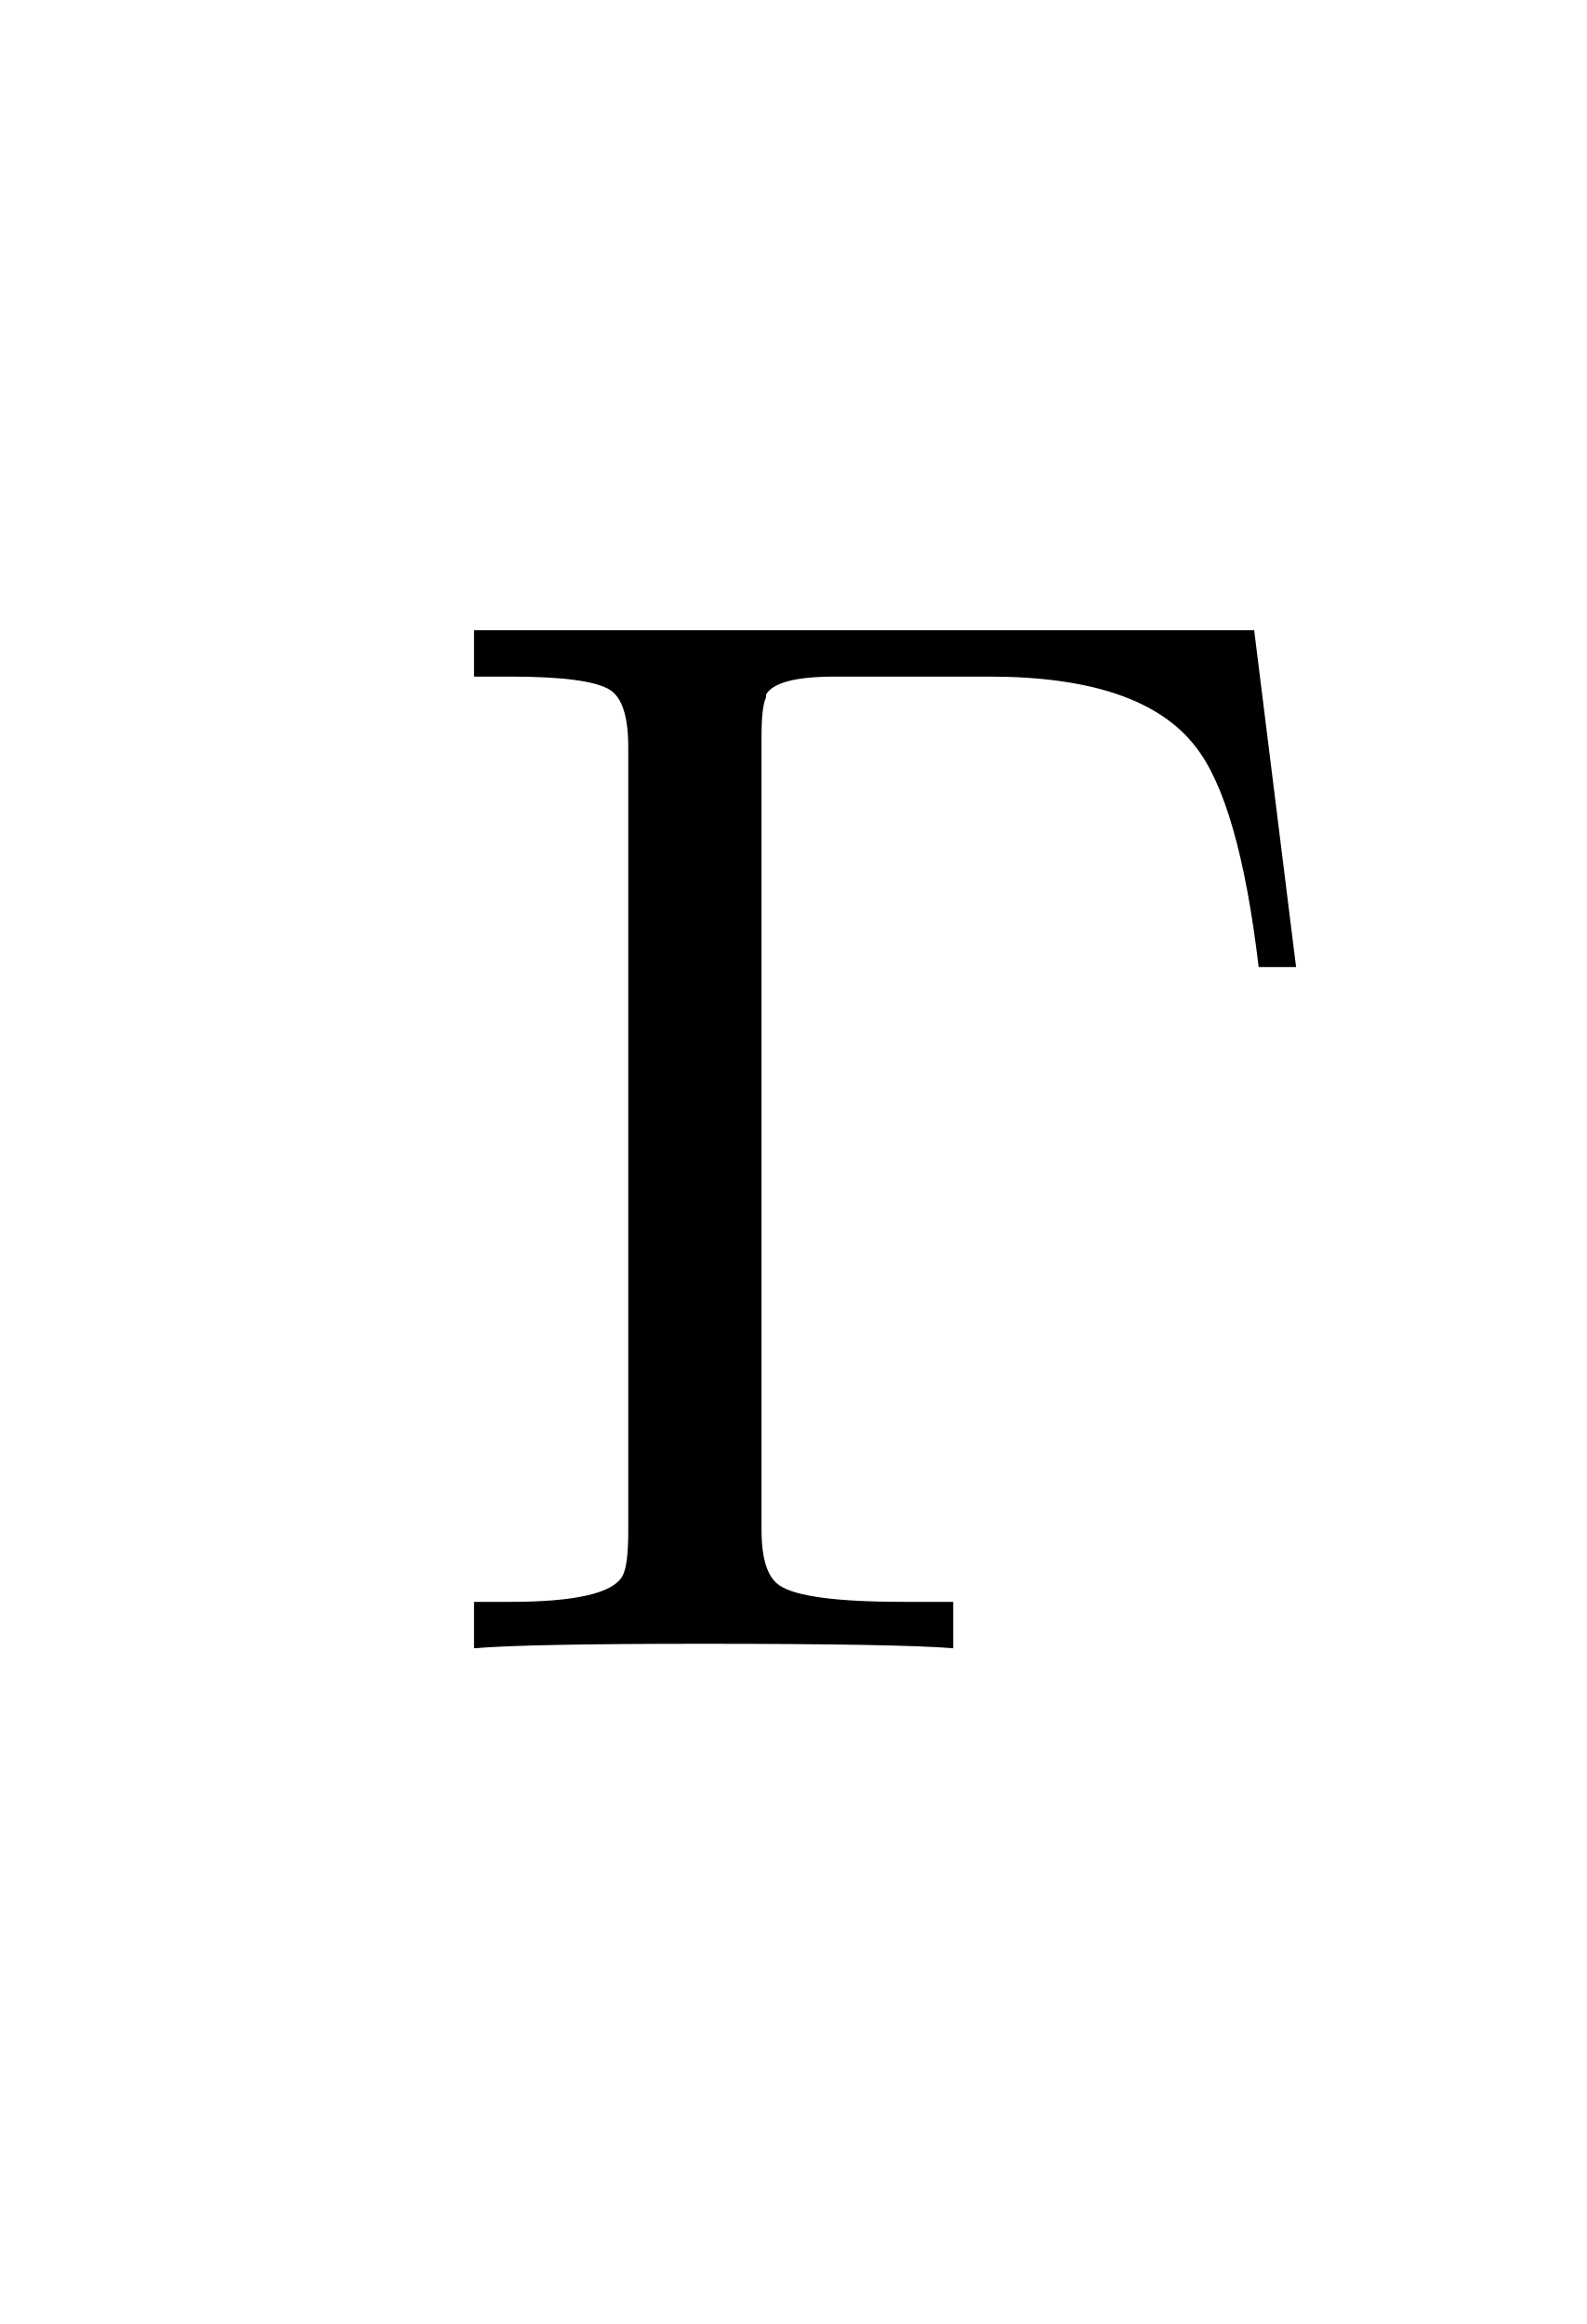
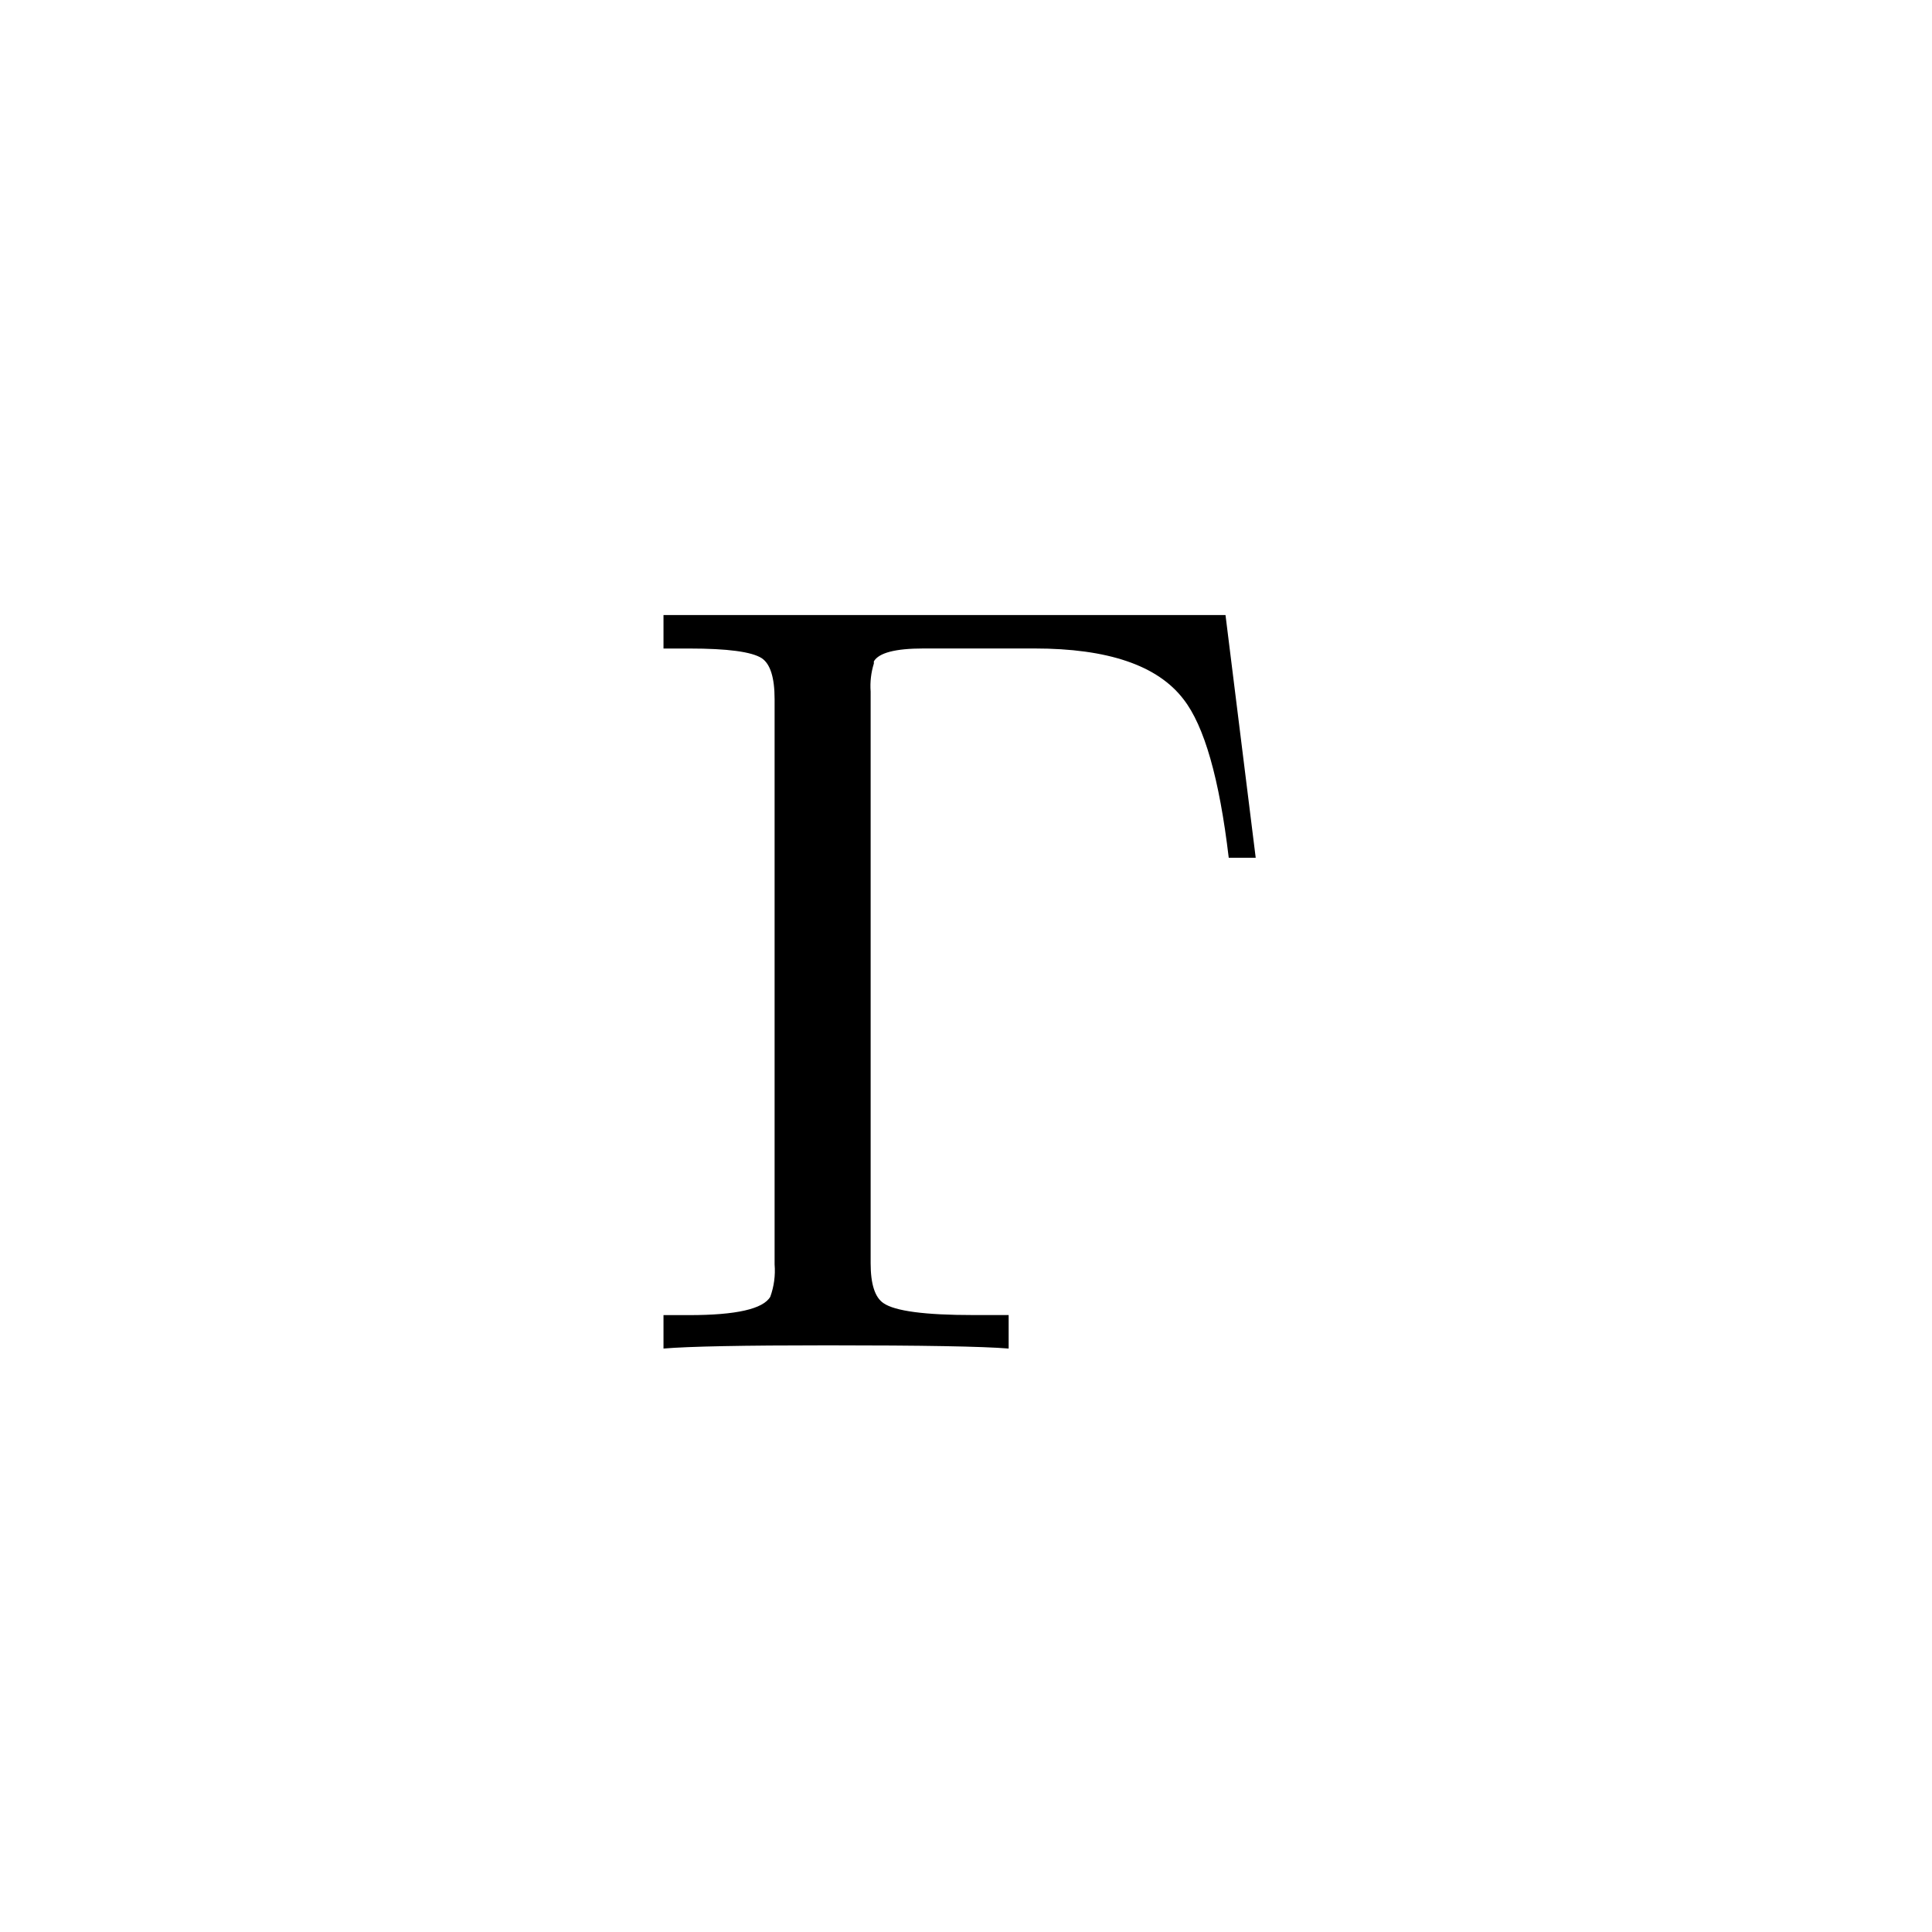
- <svg xmlns="http://www.w3.org/2000/svg" version="1.1" width="71" height="104">
-   <defs>
-     <clipPath id="lbTLPbPzpptn">
-       <path fill="none" stroke="none" d=" M 0 0 L 71 0 L 71 104 L 0 104 L 0 0 Z" />
-     </clipPath>
-   </defs>
-   <g transform="scale(1,1)" clip-path="url(#lbTLPbPzpptn)">
-     <g transform="translate(-136,-56)">
-       <g transform="scale(67,67)">
-         <g transform="translate(2.313433,1.936731)">
-           <path fill="rgb(0,0,0)" stroke="none" paint-order="stroke fill markers" d=" M 0.554 -0.68 L 0.582 -0.455 L 0.557 -0.455 Q 0.544 -0.565 0.515 -0.602 Q 0.479 -0.649 0.377 -0.649 L 0.274 -0.649 Q 0.235 -0.649 0.228 -0.637 L 0.228 -0.636 L 0.228 -0.636 L 0.228 -0.635 Q 0.225 -0.629 0.225 -0.609 L 0.225 -0.079 Q 0.225 -0.05 0.237 -0.042 Q 0.253 -0.031 0.32 -0.031 L 0.353 -0.031 L 0.353 0 Q 0.317 -0.003 0.185 -0.003 Q 0.068 -0.003 0.033 0 L 0.033 -0.031 L 0.057 -0.031 Q 0.122 -0.031 0.132 -0.048 Q 0.136 -0.055 0.136 -0.078 L 0.136 -0.602 Q 0.136 -0.632 0.124 -0.64 Q 0.11 -0.649 0.057 -0.649 L 0.033 -0.649 L 0.033 -0.68 L 0.554 -0.68 Z" />
-         </g>
+ <svg xmlns="http://www.w3.org/2000/svg" id="_26G" data-name="26G" width="120" height="120" viewBox="0 0 120 120">
+   <path id="Path_71" data-name="Path 71" d="M120,0H0V120H120Z" fill="none" />
+   <g id="Group_994" data-name="Group 994" transform="translate(-116 -46)">
+     <g id="Group_923" data-name="Group 923">
+       <g id="Group_922" data-name="Group 922" transform="translate(155 129.761)">
+         <path id="Path_626" data-name="Path 626" d="M37.118-45.56l1.876,15.075H37.319q-.871-7.37-2.814-9.849-2.412-3.149-9.246-3.149h-6.9q-2.613,0-3.082.8v.067h0v.067a4.713,4.713,0,0,0-.2,1.742v35.51q0,1.943.8,2.479,1.072.737,5.561.737h2.211V0Q21.239-.2,12.4-.2,4.556-.2,2.211,0V-2.077H3.819q4.355,0,5.025-1.139a4.781,4.781,0,0,0,.268-2.01V-40.334q0-2.01-.8-2.546-.938-.6-4.489-.6H2.211V-45.56Z" />
      </g>
    </g>
  </g>
</svg>
